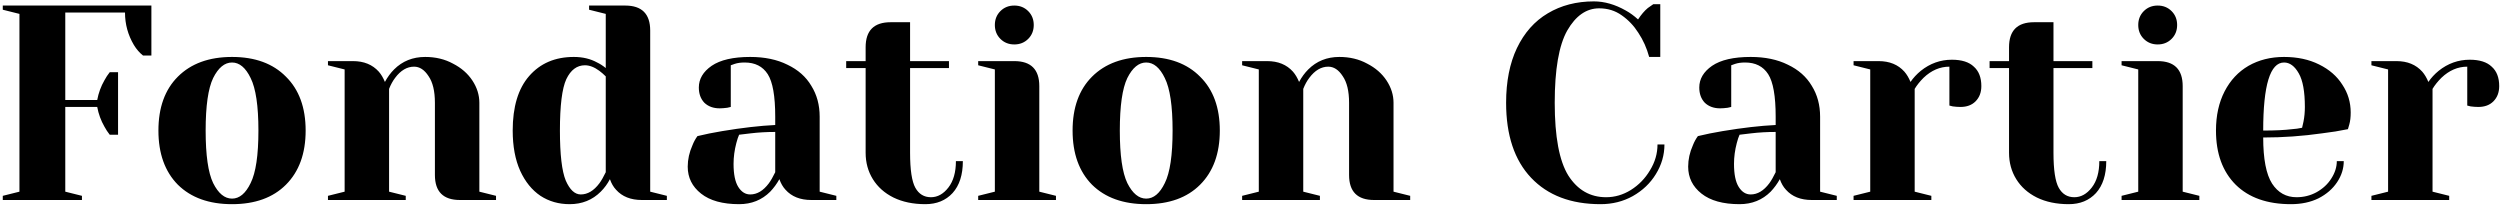
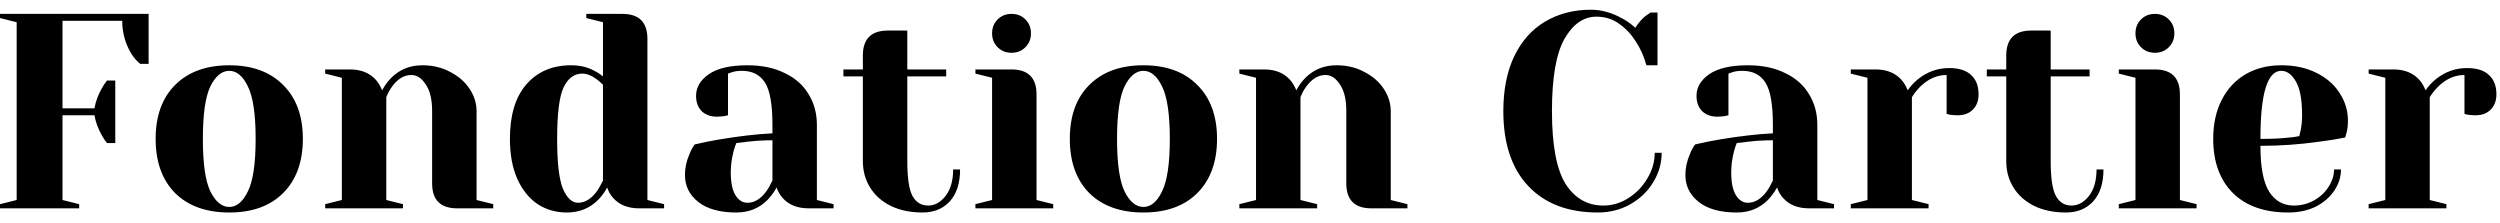
- <svg xmlns="http://www.w3.org/2000/svg" width="225" height="19" viewBox="0 0 225 19" fill="none">
-   <path d="M0.25 17.625L1.75 17.25V1.25L0.25 0.875V0.5H13.625V5H12.875C12.558 4.75 12.283 4.433 12.05 4.05C11.517 3.15 11.25 2.175 11.25 1.125H5.875V9H8.75C8.867 8.367 9.083 7.775 9.4 7.225C9.533 6.975 9.692 6.733 9.875 6.5H10.625V12.125H9.875C9.692 11.892 9.533 11.65 9.4 11.4C9.083 10.85 8.867 10.258 8.75 9.625H5.875V17.25L7.375 17.625V18H0.25V17.625ZM20.883 18.375C18.816 18.375 17.191 17.792 16.008 16.625C14.841 15.442 14.258 13.817 14.258 11.75C14.258 9.683 14.841 8.067 16.008 6.9C17.191 5.717 18.816 5.125 20.883 5.125C22.95 5.125 24.566 5.717 25.733 6.9C26.916 8.067 27.508 9.683 27.508 11.75C27.508 13.817 26.916 15.442 25.733 16.625C24.566 17.792 22.95 18.375 20.883 18.375ZM20.883 17.875C21.549 17.875 22.108 17.408 22.558 16.475C23.024 15.542 23.258 13.967 23.258 11.75C23.258 9.533 23.024 7.958 22.558 7.025C22.108 6.092 21.549 5.625 20.883 5.625C20.216 5.625 19.649 6.092 19.183 7.025C18.733 7.958 18.508 9.533 18.508 11.75C18.508 13.967 18.733 15.542 19.183 16.475C19.649 17.408 20.216 17.875 20.883 17.875ZM29.517 17.625L31.017 17.25V6.25L29.517 5.875V5.5H31.767C32.75 5.5 33.525 5.817 34.092 6.45C34.308 6.7 34.492 7.008 34.642 7.375C34.875 6.942 35.15 6.567 35.467 6.25C36.217 5.5 37.15 5.125 38.267 5.125C39.2 5.125 40.033 5.325 40.767 5.725C41.517 6.108 42.1 6.617 42.517 7.25C42.933 7.883 43.142 8.55 43.142 9.25V17.25L44.642 17.625V18H41.392C39.892 18 39.142 17.25 39.142 15.75V9.25C39.142 8.2 38.95 7.4 38.567 6.85C38.2 6.283 37.767 6 37.267 6C36.633 6 36.067 6.333 35.567 7C35.35 7.283 35.167 7.617 35.017 8V17.25L36.517 17.625V18H29.517V17.625ZM51.268 18.375C50.284 18.375 49.409 18.125 48.643 17.625C47.876 17.108 47.268 16.358 46.818 15.375C46.368 14.375 46.143 13.167 46.143 11.75C46.143 9.617 46.634 7.983 47.618 6.85C48.618 5.7 49.959 5.125 51.643 5.125C52.443 5.125 53.143 5.292 53.743 5.625C53.993 5.742 54.251 5.908 54.518 6.125V1.25L53.018 0.875V0.5H56.268C57.768 0.5 58.518 1.25 58.518 2.75V17.25L60.018 17.625V18H57.768C56.768 18 55.993 17.692 55.443 17.075C55.209 16.825 55.026 16.508 54.893 16.125C54.676 16.542 54.401 16.917 54.068 17.25C53.318 18 52.384 18.375 51.268 18.375ZM52.268 17.5C52.884 17.5 53.443 17.167 53.943 16.5C54.126 16.25 54.318 15.917 54.518 15.5V6.875C54.334 6.692 54.143 6.525 53.943 6.375C53.493 6.042 53.059 5.875 52.643 5.875C51.926 5.875 51.368 6.292 50.968 7.125C50.584 7.958 50.393 9.5 50.393 11.75C50.393 13.9 50.568 15.4 50.918 16.25C51.284 17.083 51.734 17.5 52.268 17.5ZM66.52 18.375C65.037 18.375 63.895 18.058 63.096 17.425C62.295 16.792 61.895 15.983 61.895 15C61.895 14.35 62.037 13.708 62.321 13.075C62.437 12.775 62.587 12.5 62.77 12.25C63.454 12.083 64.195 11.933 64.996 11.8C66.796 11.5 68.387 11.317 69.77 11.25V10.5C69.77 8.65 69.546 7.375 69.096 6.675C68.645 5.975 67.954 5.625 67.02 5.625C66.671 5.625 66.371 5.667 66.121 5.75L65.77 5.875V9.625L65.445 9.7C65.179 9.733 64.954 9.75 64.77 9.75C64.204 9.75 63.745 9.583 63.395 9.25C63.062 8.9 62.895 8.442 62.895 7.875C62.895 7.108 63.279 6.458 64.046 5.925C64.829 5.392 65.987 5.125 67.52 5.125C68.82 5.125 69.937 5.358 70.871 5.825C71.82 6.275 72.537 6.908 73.02 7.725C73.52 8.525 73.77 9.45 73.77 10.5V17.25L75.27 17.625V18H73.02C72.02 18 71.246 17.692 70.695 17.075C70.462 16.825 70.279 16.508 70.145 16.125C69.912 16.542 69.637 16.917 69.32 17.25C68.57 18 67.637 18.375 66.52 18.375ZM67.52 17.5C68.137 17.5 68.695 17.167 69.195 16.5C69.379 16.25 69.57 15.917 69.77 15.5V11.875C69.004 11.875 68.27 11.917 67.57 12C67.054 12.067 66.704 12.108 66.52 12.125C66.437 12.308 66.354 12.558 66.27 12.875C66.104 13.508 66.02 14.133 66.02 14.75C66.02 15.683 66.162 16.375 66.445 16.825C66.729 17.275 67.087 17.5 67.52 17.5ZM83.282 18.375C82.182 18.375 81.224 18.175 80.407 17.775C79.607 17.375 78.991 16.825 78.557 16.125C78.124 15.425 77.907 14.633 77.907 13.75V6.125H76.157V5.5H77.907V4.25C77.907 2.75 78.657 2 80.157 2H81.907V5.5H85.407V6.125H81.907V13.75C81.907 15.283 82.066 16.333 82.382 16.9C82.699 17.467 83.166 17.75 83.782 17.75C84.382 17.75 84.907 17.458 85.357 16.875C85.807 16.292 86.032 15.5 86.032 14.5H86.657C86.657 15.733 86.349 16.692 85.732 17.375C85.116 18.042 84.299 18.375 83.282 18.375ZM88.037 17.625L89.537 17.25V6.25L88.037 5.875V5.5H91.287C92.787 5.5 93.537 6.25 93.537 7.75V17.25L95.037 17.625V18H88.037V17.625ZM91.287 4C90.787 4 90.37 3.833 90.037 3.5C89.704 3.167 89.537 2.75 89.537 2.25C89.537 1.75 89.704 1.333 90.037 1C90.37 0.667 90.787 0.5 91.287 0.5C91.787 0.5 92.204 0.667 92.537 1C92.87 1.333 93.037 1.75 93.037 2.25C93.037 2.75 92.87 3.167 92.537 3.5C92.204 3.833 91.787 4 91.287 4ZM103.158 18.375C101.092 18.375 99.466 17.792 98.283 16.625C97.117 15.442 96.533 13.817 96.533 11.75C96.533 9.683 97.117 8.067 98.283 6.9C99.466 5.717 101.092 5.125 103.158 5.125C105.225 5.125 106.842 5.717 108.008 6.9C109.192 8.067 109.783 9.683 109.783 11.75C109.783 13.817 109.192 15.442 108.008 16.625C106.842 17.792 105.225 18.375 103.158 18.375ZM103.158 17.875C103.825 17.875 104.383 17.408 104.833 16.475C105.3 15.542 105.533 13.967 105.533 11.75C105.533 9.533 105.3 7.958 104.833 7.025C104.383 6.092 103.825 5.625 103.158 5.625C102.492 5.625 101.925 6.092 101.458 7.025C101.008 7.958 100.783 9.533 100.783 11.75C100.783 13.967 101.008 15.542 101.458 16.475C101.925 17.408 102.492 17.875 103.158 17.875ZM111.792 17.625L113.292 17.25V6.25L111.792 5.875V5.5H114.042C115.025 5.5 115.8 5.817 116.367 6.45C116.584 6.7 116.767 7.008 116.917 7.375C117.15 6.942 117.425 6.567 117.742 6.25C118.492 5.5 119.425 5.125 120.542 5.125C121.475 5.125 122.309 5.325 123.042 5.725C123.792 6.108 124.375 6.617 124.792 7.25C125.209 7.883 125.417 8.55 125.417 9.25V17.25L126.917 17.625V18H123.667C122.167 18 121.417 17.25 121.417 15.75V9.25C121.417 8.2 121.225 7.4 120.842 6.85C120.475 6.283 120.042 6 119.542 6C118.909 6 118.342 6.333 117.842 7C117.625 7.283 117.442 7.617 117.292 8V17.25L118.792 17.625V18H111.792V17.625ZM144.05 18.375C141.383 18.375 139.3 17.583 137.8 16C136.3 14.417 135.55 12.167 135.55 9.25C135.55 7.333 135.875 5.692 136.525 4.325C137.191 2.942 138.116 1.9 139.3 1.2C140.5 0.483 141.883 0.125 143.45 0.125C144.4 0.125 145.358 0.4 146.325 0.95C146.691 1.15 147.058 1.417 147.425 1.75C147.708 1.317 148 0.975 148.3 0.725C148.6 0.508 148.766 0.392 148.8 0.375H149.425V5.125H148.425C148.208 4.325 147.883 3.6 147.45 2.95C147.05 2.317 146.55 1.792 145.95 1.375C145.366 0.958 144.691 0.75 143.925 0.75C142.775 0.75 141.816 1.417 141.05 2.75C140.3 4.083 139.925 6.25 139.925 9.25C139.925 12.3 140.333 14.483 141.15 15.8C141.983 17.1 143.116 17.75 144.55 17.75C145.333 17.75 146.075 17.533 146.775 17.1C147.491 16.65 148.066 16.058 148.5 15.325C148.95 14.592 149.175 13.817 149.175 13H149.8C149.8 13.95 149.541 14.842 149.025 15.675C148.525 16.492 147.833 17.15 146.95 17.65C146.083 18.133 145.116 18.375 144.05 18.375ZM156.56 18.375C155.076 18.375 153.935 18.058 153.135 17.425C152.335 16.792 151.935 15.983 151.935 15C151.935 14.35 152.076 13.708 152.36 13.075C152.476 12.775 152.626 12.5 152.81 12.25C153.493 12.083 154.235 11.933 155.035 11.8C156.835 11.5 158.426 11.317 159.81 11.25V10.5C159.81 8.65 159.585 7.375 159.135 6.675C158.685 5.975 157.993 5.625 157.06 5.625C156.71 5.625 156.41 5.667 156.16 5.75L155.81 5.875V9.625L155.485 9.7C155.218 9.733 154.993 9.75 154.81 9.75C154.243 9.75 153.785 9.583 153.435 9.25C153.101 8.9 152.935 8.442 152.935 7.875C152.935 7.108 153.318 6.458 154.085 5.925C154.868 5.392 156.026 5.125 157.56 5.125C158.86 5.125 159.976 5.358 160.91 5.825C161.86 6.275 162.576 6.908 163.06 7.725C163.56 8.525 163.81 9.45 163.81 10.5V17.25L165.31 17.625V18H163.06C162.06 18 161.285 17.692 160.735 17.075C160.501 16.825 160.318 16.508 160.185 16.125C159.951 16.542 159.676 16.917 159.36 17.25C158.61 18 157.676 18.375 156.56 18.375ZM157.56 17.5C158.176 17.5 158.735 17.167 159.235 16.5C159.418 16.25 159.61 15.917 159.81 15.5V11.875C159.043 11.875 158.31 11.917 157.61 12C157.093 12.067 156.743 12.108 156.56 12.125C156.476 12.308 156.393 12.558 156.31 12.875C156.143 13.508 156.06 14.133 156.06 14.75C156.06 15.683 156.201 16.375 156.485 16.825C156.768 17.275 157.126 17.5 157.56 17.5ZM166.821 17.625L168.321 17.25V6.25L166.821 5.875V5.5H169.071C170.055 5.5 170.83 5.817 171.396 6.45C171.613 6.7 171.796 7.008 171.946 7.375C172.196 7.008 172.505 6.675 172.871 6.375C173.705 5.708 174.638 5.375 175.671 5.375C176.555 5.375 177.213 5.583 177.646 6C178.096 6.4 178.321 6.983 178.321 7.75C178.321 8.317 178.146 8.775 177.796 9.125C177.463 9.458 177.013 9.625 176.446 9.625C176.213 9.625 175.98 9.608 175.746 9.575L175.446 9.5V6C174.596 6 173.821 6.333 173.121 7C172.788 7.333 172.521 7.667 172.321 8V17.25L173.821 17.625V18H166.821V17.625ZM186.188 18.375C185.088 18.375 184.129 18.175 183.313 17.775C182.513 17.375 181.896 16.825 181.463 16.125C181.029 15.425 180.813 14.633 180.813 13.75V6.125H179.063V5.5H180.813V4.25C180.813 2.75 181.563 2 183.063 2H184.813V5.5H188.313V6.125H184.813V13.75C184.813 15.283 184.971 16.333 185.287 16.9C185.604 17.467 186.071 17.75 186.688 17.75C187.288 17.75 187.813 17.458 188.263 16.875C188.713 16.292 188.938 15.5 188.938 14.5H189.563C189.563 15.733 189.254 16.692 188.638 17.375C188.021 18.042 187.204 18.375 186.188 18.375ZM190.942 17.625L192.442 17.25V6.25L190.942 5.875V5.5H194.192C195.692 5.5 196.442 6.25 196.442 7.75V17.25L197.942 17.625V18H190.942V17.625ZM194.192 4C193.692 4 193.276 3.833 192.942 3.5C192.609 3.167 192.442 2.75 192.442 2.25C192.442 1.75 192.609 1.333 192.942 1C193.276 0.667 193.692 0.5 194.192 0.5C194.692 0.5 195.109 0.667 195.442 1C195.776 1.333 195.942 1.75 195.942 2.25C195.942 2.75 195.776 3.167 195.442 3.5C195.109 3.833 194.692 4 194.192 4ZM206.188 18.375C204.055 18.375 202.397 17.792 201.213 16.625C200.03 15.442 199.438 13.817 199.438 11.75C199.438 10.4 199.697 9.225 200.213 8.225C200.73 7.225 201.447 6.458 202.363 5.925C203.297 5.392 204.363 5.125 205.563 5.125C206.763 5.125 207.813 5.35 208.713 5.8C209.63 6.25 210.33 6.858 210.813 7.625C211.313 8.375 211.563 9.208 211.563 10.125C211.563 10.542 211.522 10.9 211.438 11.2L211.313 11.625C210.597 11.775 209.822 11.9 208.988 12C207.238 12.25 205.472 12.375 203.688 12.375C203.688 14.308 203.955 15.692 204.488 16.525C205.022 17.342 205.755 17.75 206.688 17.75C207.338 17.75 207.938 17.6 208.488 17.3C209.055 16.983 209.497 16.575 209.813 16.075C210.147 15.558 210.313 15.033 210.313 14.5H210.938C210.938 15.167 210.738 15.8 210.338 16.4C209.938 17 209.38 17.483 208.663 17.85C207.947 18.2 207.122 18.375 206.188 18.375ZM203.688 11.75C204.755 11.75 205.622 11.708 206.288 11.625C206.572 11.608 206.872 11.567 207.188 11.5C207.205 11.417 207.247 11.233 207.313 10.95C207.397 10.533 207.438 10.092 207.438 9.625C207.438 8.242 207.255 7.233 206.888 6.6C206.522 5.95 206.08 5.625 205.563 5.625C204.313 5.625 203.688 7.667 203.688 11.75ZM213.428 17.625L214.928 17.25V6.25L213.428 5.875V5.5H215.678C216.661 5.5 217.436 5.817 218.003 6.45C218.219 6.7 218.403 7.008 218.553 7.375C218.803 7.008 219.111 6.675 219.478 6.375C220.311 5.708 221.244 5.375 222.278 5.375C223.161 5.375 223.819 5.583 224.253 6C224.703 6.4 224.928 6.983 224.928 7.75C224.928 8.317 224.753 8.775 224.403 9.125C224.069 9.458 223.619 9.625 223.053 9.625C222.819 9.625 222.586 9.608 222.353 9.575L222.053 9.5V6C221.203 6 220.428 6.333 219.728 7C219.394 7.333 219.128 7.667 218.928 8V17.25L220.428 17.625V18H213.428V17.625Z" fill="black" />
+ <svg xmlns="http://www.w3.org/2000/svg" width="180" height="16" viewBox="0 0 180 16" fill="none">
+   <path d="M1.49012e-08 14.7L1.2 14.4V1.6L1.49012e-08 1.3V1H10.7V4.6H10.1C9.847 4.4 9.627 4.147 9.44 3.84C9.013 3.12 8.8 2.34 8.8 1.5H4.5V7.8H6.8C6.893 7.293 7.067 6.82 7.32 6.38C7.427 6.18 7.553 5.987 7.7 5.8H8.3V10.3H7.7C7.553 10.113 7.427 9.92 7.32 9.72C7.067 9.28 6.893 8.807 6.8 8.3H4.5V14.4L5.7 14.7V15H1.49012e-08V14.7ZM16.506 15.3C14.853 15.3 13.553 14.833 12.606 13.9C11.673 12.953 11.206 11.653 11.206 10C11.206 8.347 11.673 7.053 12.606 6.12C13.553 5.173 14.853 4.7 16.506 4.7C18.16 4.7 19.453 5.173 20.386 6.12C21.333 7.053 21.806 8.347 21.806 10C21.806 11.653 21.333 12.953 20.386 13.9C19.453 14.833 18.16 15.3 16.506 15.3ZM16.506 14.9C17.04 14.9 17.486 14.527 17.846 13.78C18.22 13.033 18.406 11.773 18.406 10C18.406 8.227 18.22 6.967 17.846 6.22C17.486 5.473 17.04 5.1 16.506 5.1C15.973 5.1 15.52 5.473 15.146 6.22C14.786 6.967 14.606 8.227 14.606 10C14.606 11.773 14.786 13.033 15.146 13.78C15.52 14.527 15.973 14.9 16.506 14.9ZM23.413 14.7L24.613 14.4V5.6L23.413 5.3V5H25.213C26 5 26.62 5.253 27.073 5.76C27.247 5.96 27.393 6.207 27.513 6.5C27.7 6.153 27.92 5.853 28.173 5.6C28.773 5 29.52 4.7 30.413 4.7C31.16 4.7 31.827 4.86 32.413 5.18C33.013 5.487 33.48 5.893 33.813 6.4C34.147 6.907 34.313 7.44 34.313 8V14.4L35.513 14.7V15H32.913C31.713 15 31.113 14.4 31.113 13.2V8C31.113 7.16 30.96 6.52 30.653 6.08C30.36 5.627 30.013 5.4 29.613 5.4C29.107 5.4 28.653 5.667 28.253 6.2C28.08 6.427 27.933 6.693 27.813 7V14.4L29.013 14.7V15H23.413V14.7ZM40.814 15.3C40.027 15.3 39.327 15.1 38.714 14.7C38.101 14.287 37.614 13.687 37.254 12.9C36.894 12.1 36.714 11.133 36.714 10C36.714 8.293 37.107 6.987 37.894 6.08C38.694 5.16 39.767 4.7 41.114 4.7C41.754 4.7 42.314 4.833 42.794 5.1C42.994 5.193 43.201 5.327 43.414 5.5V1.6L42.214 1.3V1H44.814C46.014 1 46.614 1.6 46.614 2.8V14.4L47.814 14.7V15H46.014C45.214 15 44.594 14.753 44.154 14.26C43.967 14.06 43.821 13.807 43.714 13.5C43.541 13.833 43.321 14.133 43.054 14.4C42.454 15 41.707 15.3 40.814 15.3ZM41.614 14.6C42.107 14.6 42.554 14.333 42.954 13.8C43.101 13.6 43.254 13.333 43.414 13V6.1C43.267 5.953 43.114 5.82 42.954 5.7C42.594 5.433 42.247 5.3 41.914 5.3C41.341 5.3 40.894 5.633 40.574 6.3C40.267 6.967 40.114 8.2 40.114 10C40.114 11.72 40.254 12.92 40.534 13.6C40.827 14.267 41.187 14.6 41.614 14.6ZM53.016 15.3C51.83 15.3 50.916 15.047 50.276 14.54C49.636 14.033 49.316 13.387 49.316 12.6C49.316 12.08 49.43 11.567 49.656 11.06C49.75 10.82 49.87 10.6 50.016 10.4C50.563 10.267 51.156 10.147 51.796 10.04C53.236 9.8 54.51 9.653 55.616 9.6V9C55.616 7.52 55.436 6.5 55.076 5.94C54.716 5.38 54.163 5.1 53.416 5.1C53.136 5.1 52.896 5.133 52.696 5.2L52.416 5.3V8.3L52.156 8.36C51.943 8.387 51.763 8.4 51.616 8.4C51.163 8.4 50.796 8.267 50.516 8C50.25 7.72 50.116 7.353 50.116 6.9C50.116 6.287 50.423 5.767 51.036 5.34C51.663 4.913 52.59 4.7 53.816 4.7C54.856 4.7 55.75 4.887 56.496 5.26C57.256 5.62 57.83 6.127 58.216 6.78C58.616 7.42 58.816 8.16 58.816 9V14.4L60.016 14.7V15H58.216C57.416 15 56.796 14.753 56.356 14.26C56.17 14.06 56.023 13.807 55.916 13.5C55.73 13.833 55.51 14.133 55.256 14.4C54.656 15 53.91 15.3 53.016 15.3ZM53.816 14.6C54.31 14.6 54.756 14.333 55.156 13.8C55.303 13.6 55.456 13.333 55.616 13V10.1C55.003 10.1 54.416 10.133 53.856 10.2C53.443 10.253 53.163 10.287 53.016 10.3C52.95 10.447 52.883 10.647 52.816 10.9C52.683 11.407 52.616 11.907 52.616 12.4C52.616 13.147 52.73 13.7 52.956 14.06C53.183 14.42 53.47 14.6 53.816 14.6ZM66.426 15.3C65.546 15.3 64.779 15.14 64.126 14.82C63.486 14.5 62.992 14.06 62.646 13.5C62.299 12.94 62.126 12.307 62.126 11.6V5.5H60.726V5H62.126V4C62.126 2.8 62.726 2.2 63.926 2.2H65.326V5H68.126V5.5H65.326V11.6C65.326 12.827 65.452 13.667 65.706 14.12C65.959 14.573 66.332 14.8 66.826 14.8C67.306 14.8 67.726 14.567 68.086 14.1C68.446 13.633 68.626 13 68.626 12.2H69.126C69.126 13.187 68.879 13.953 68.386 14.5C67.892 15.033 67.239 15.3 66.426 15.3ZM70.23 14.7L71.43 14.4V5.6L70.23 5.3V5H72.83C74.03 5 74.63 5.6 74.63 6.8V14.4L75.83 14.7V15H70.23V14.7ZM72.83 3.8C72.43 3.8 72.096 3.667 71.83 3.4C71.563 3.133 71.43 2.8 71.43 2.4C71.43 2 71.563 1.667 71.83 1.4C72.096 1.133 72.43 1 72.83 1C73.23 1 73.563 1.133 73.83 1.4C74.096 1.667 74.23 2 74.23 2.4C74.23 2.8 74.096 3.133 73.83 3.4C73.563 3.667 73.23 3.8 72.83 3.8ZM82.327 15.3C80.673 15.3 79.373 14.833 78.427 13.9C77.493 12.953 77.027 11.653 77.027 10C77.027 8.347 77.493 7.053 78.427 6.12C79.373 5.173 80.673 4.7 82.327 4.7C83.98 4.7 85.273 5.173 86.207 6.12C87.153 7.053 87.627 8.347 87.627 10C87.627 11.653 87.153 12.953 86.207 13.9C85.273 14.833 83.98 15.3 82.327 15.3ZM82.327 14.9C82.86 14.9 83.307 14.527 83.667 13.78C84.04 13.033 84.227 11.773 84.227 10C84.227 8.227 84.04 6.967 83.667 6.22C83.307 5.473 82.86 5.1 82.327 5.1C81.793 5.1 81.34 5.473 80.967 6.22C80.607 6.967 80.427 8.227 80.427 10C80.427 11.773 80.607 13.033 80.967 13.78C81.34 14.527 81.793 14.9 82.327 14.9ZM89.234 14.7L90.434 14.4V5.6L89.234 5.3V5H91.034C91.82 5 92.44 5.253 92.894 5.76C93.067 5.96 93.214 6.207 93.334 6.5C93.52 6.153 93.74 5.853 93.994 5.6C94.594 5 95.34 4.7 96.234 4.7C96.98 4.7 97.647 4.86 98.234 5.18C98.834 5.487 99.3 5.893 99.634 6.4C99.967 6.907 100.134 7.44 100.134 8V14.4L101.334 14.7V15H98.734C97.534 15 96.934 14.4 96.934 13.2V8C96.934 7.16 96.78 6.52 96.474 6.08C96.18 5.627 95.834 5.4 95.434 5.4C94.927 5.4 94.474 5.667 94.074 6.2C93.9 6.427 93.754 6.693 93.634 7V14.4L94.834 14.7V15H89.234V14.7ZM115.04 15.3C112.907 15.3 111.24 14.667 110.04 13.4C108.84 12.133 108.24 10.333 108.24 8C108.24 6.467 108.5 5.153 109.02 4.06C109.553 2.953 110.293 2.12 111.24 1.56C112.2 0.987 113.307 0.7 114.56 0.7C115.32 0.7 116.087 0.92 116.86 1.36C117.153 1.52 117.447 1.733 117.74 2C117.967 1.653 118.2 1.38 118.44 1.18C118.68 1.007 118.813 0.913 118.84 0.9H119.34V4.7H118.54C118.367 4.06 118.107 3.48 117.76 2.96C117.44 2.453 117.04 2.033 116.56 1.7C116.093 1.367 115.553 1.2 114.94 1.2C114.02 1.2 113.253 1.733 112.64 2.8C112.04 3.867 111.74 5.6 111.74 8C111.74 10.44 112.067 12.187 112.72 13.24C113.387 14.28 114.293 14.8 115.44 14.8C116.067 14.8 116.66 14.627 117.22 14.28C117.793 13.92 118.253 13.447 118.6 12.86C118.96 12.273 119.14 11.653 119.14 11H119.64C119.64 11.76 119.433 12.473 119.02 13.14C118.62 13.793 118.067 14.32 117.36 14.72C116.667 15.107 115.893 15.3 115.04 15.3ZM125.048 15.3C123.861 15.3 122.948 15.047 122.308 14.54C121.668 14.033 121.348 13.387 121.348 12.6C121.348 12.08 121.461 11.567 121.688 11.06C121.781 10.82 121.901 10.6 122.048 10.4C122.594 10.267 123.188 10.147 123.828 10.04C125.268 9.8 126.541 9.653 127.648 9.6V9C127.648 7.52 127.468 6.5 127.108 5.94C126.748 5.38 126.194 5.1 125.448 5.1C125.168 5.1 124.928 5.133 124.728 5.2L124.448 5.3V8.3L124.188 8.36C123.974 8.387 123.794 8.4 123.648 8.4C123.194 8.4 122.828 8.267 122.548 8C122.281 7.72 122.148 7.353 122.148 6.9C122.148 6.287 122.454 5.767 123.068 5.34C123.694 4.913 124.621 4.7 125.848 4.7C126.888 4.7 127.781 4.887 128.528 5.26C129.288 5.62 129.861 6.127 130.248 6.78C130.648 7.42 130.848 8.16 130.848 9V14.4L132.048 14.7V15H130.248C129.448 15 128.828 14.753 128.388 14.26C128.201 14.06 128.054 13.807 127.948 13.5C127.761 13.833 127.541 14.133 127.288 14.4C126.688 15 125.941 15.3 125.048 15.3ZM125.848 14.6C126.341 14.6 126.788 14.333 127.188 13.8C127.334 13.6 127.488 13.333 127.648 13V10.1C127.034 10.1 126.448 10.133 125.888 10.2C125.474 10.253 125.194 10.287 125.048 10.3C124.981 10.447 124.914 10.647 124.848 10.9C124.714 11.407 124.648 11.907 124.648 12.4C124.648 13.147 124.761 13.7 124.988 14.06C125.214 14.42 125.501 14.6 125.848 14.6ZM133.257 14.7L134.457 14.4V5.6L133.257 5.3V5H135.057C135.844 5 136.464 5.253 136.917 5.76C137.09 5.96 137.237 6.207 137.357 6.5C137.557 6.207 137.804 5.94 138.097 5.7C138.764 5.167 139.51 4.9 140.337 4.9C141.044 4.9 141.57 5.067 141.917 5.4C142.277 5.72 142.457 6.187 142.457 6.8C142.457 7.253 142.317 7.62 142.037 7.9C141.77 8.167 141.41 8.3 140.957 8.3C140.77 8.3 140.584 8.287 140.397 8.26L140.157 8.2V5.4C139.477 5.4 138.857 5.667 138.297 6.2C138.03 6.467 137.817 6.733 137.657 7V14.4L138.857 14.7V15H133.257V14.7ZM148.75 15.3C147.87 15.3 147.103 15.14 146.45 14.82C145.81 14.5 145.317 14.06 144.97 13.5C144.623 12.94 144.45 12.307 144.45 11.6V5.5H143.05V5H144.45V4C144.45 2.8 145.05 2.2 146.25 2.2H147.65V5H150.45V5.5H147.65V11.6C147.65 12.827 147.777 13.667 148.03 14.12C148.283 14.573 148.657 14.8 149.15 14.8C149.63 14.8 150.05 14.567 150.41 14.1C150.77 13.633 150.95 13 150.95 12.2H151.45C151.45 13.187 151.203 13.953 150.71 14.5C150.217 15.033 149.563 15.3 148.75 15.3ZM152.554 14.7L153.754 14.4V5.6L152.554 5.3V5H155.154C156.354 5 156.954 5.6 156.954 6.8V14.4L158.154 14.7V15H152.554V14.7ZM155.154 3.8C154.754 3.8 154.421 3.667 154.154 3.4C153.887 3.133 153.754 2.8 153.754 2.4C153.754 2 153.887 1.667 154.154 1.4C154.421 1.133 154.754 1 155.154 1C155.554 1 155.887 1.133 156.154 1.4C156.421 1.667 156.554 2 156.554 2.4C156.554 2.8 156.421 3.133 156.154 3.4C155.887 3.667 155.554 3.8 155.154 3.8ZM164.751 15.3C163.044 15.3 161.717 14.833 160.771 13.9C159.824 12.953 159.351 11.653 159.351 10C159.351 8.92 159.557 7.98 159.971 7.18C160.384 6.38 160.957 5.767 161.691 5.34C162.437 4.913 163.291 4.7 164.251 4.7C165.211 4.7 166.051 4.88 166.771 5.24C167.504 5.6 168.064 6.087 168.451 6.7C168.851 7.3 169.051 7.967 169.051 8.7C169.051 9.033 169.017 9.32 168.951 9.56L168.851 9.9C168.277 10.02 167.657 10.12 166.991 10.2C165.591 10.4 164.177 10.5 162.751 10.5C162.751 12.047 162.964 13.153 163.391 13.82C163.817 14.473 164.404 14.8 165.151 14.8C165.671 14.8 166.151 14.68 166.591 14.44C167.044 14.187 167.397 13.86 167.651 13.46C167.917 13.047 168.051 12.627 168.051 12.2H168.551C168.551 12.733 168.391 13.24 168.071 13.72C167.751 14.2 167.304 14.587 166.731 14.88C166.157 15.16 165.497 15.3 164.751 15.3ZM162.751 10C163.604 10 164.297 9.967 164.831 9.9C165.057 9.887 165.297 9.853 165.551 9.8C165.564 9.733 165.597 9.587 165.651 9.36C165.717 9.027 165.751 8.673 165.751 8.3C165.751 7.193 165.604 6.387 165.311 5.88C165.017 5.36 164.664 5.1 164.251 5.1C163.251 5.1 162.751 6.733 162.751 10ZM170.542 14.7L171.742 14.4V5.6L170.542 5.3V5H172.342C173.129 5 173.749 5.253 174.202 5.76C174.376 5.96 174.522 6.207 174.642 6.5C174.842 6.207 175.089 5.94 175.382 5.7C176.049 5.167 176.796 4.9 177.622 4.9C178.329 4.9 178.856 5.067 179.202 5.4C179.562 5.72 179.742 6.187 179.742 6.8C179.742 7.253 179.602 7.62 179.322 7.9C179.056 8.167 178.696 8.3 178.242 8.3C178.056 8.3 177.869 8.287 177.682 8.26L177.442 8.2V5.4C176.762 5.4 176.142 5.667 175.582 6.2C175.316 6.467 175.102 6.733 174.942 7V14.4L176.142 14.7V15H170.542V14.7Z" fill="black" />
</svg>
